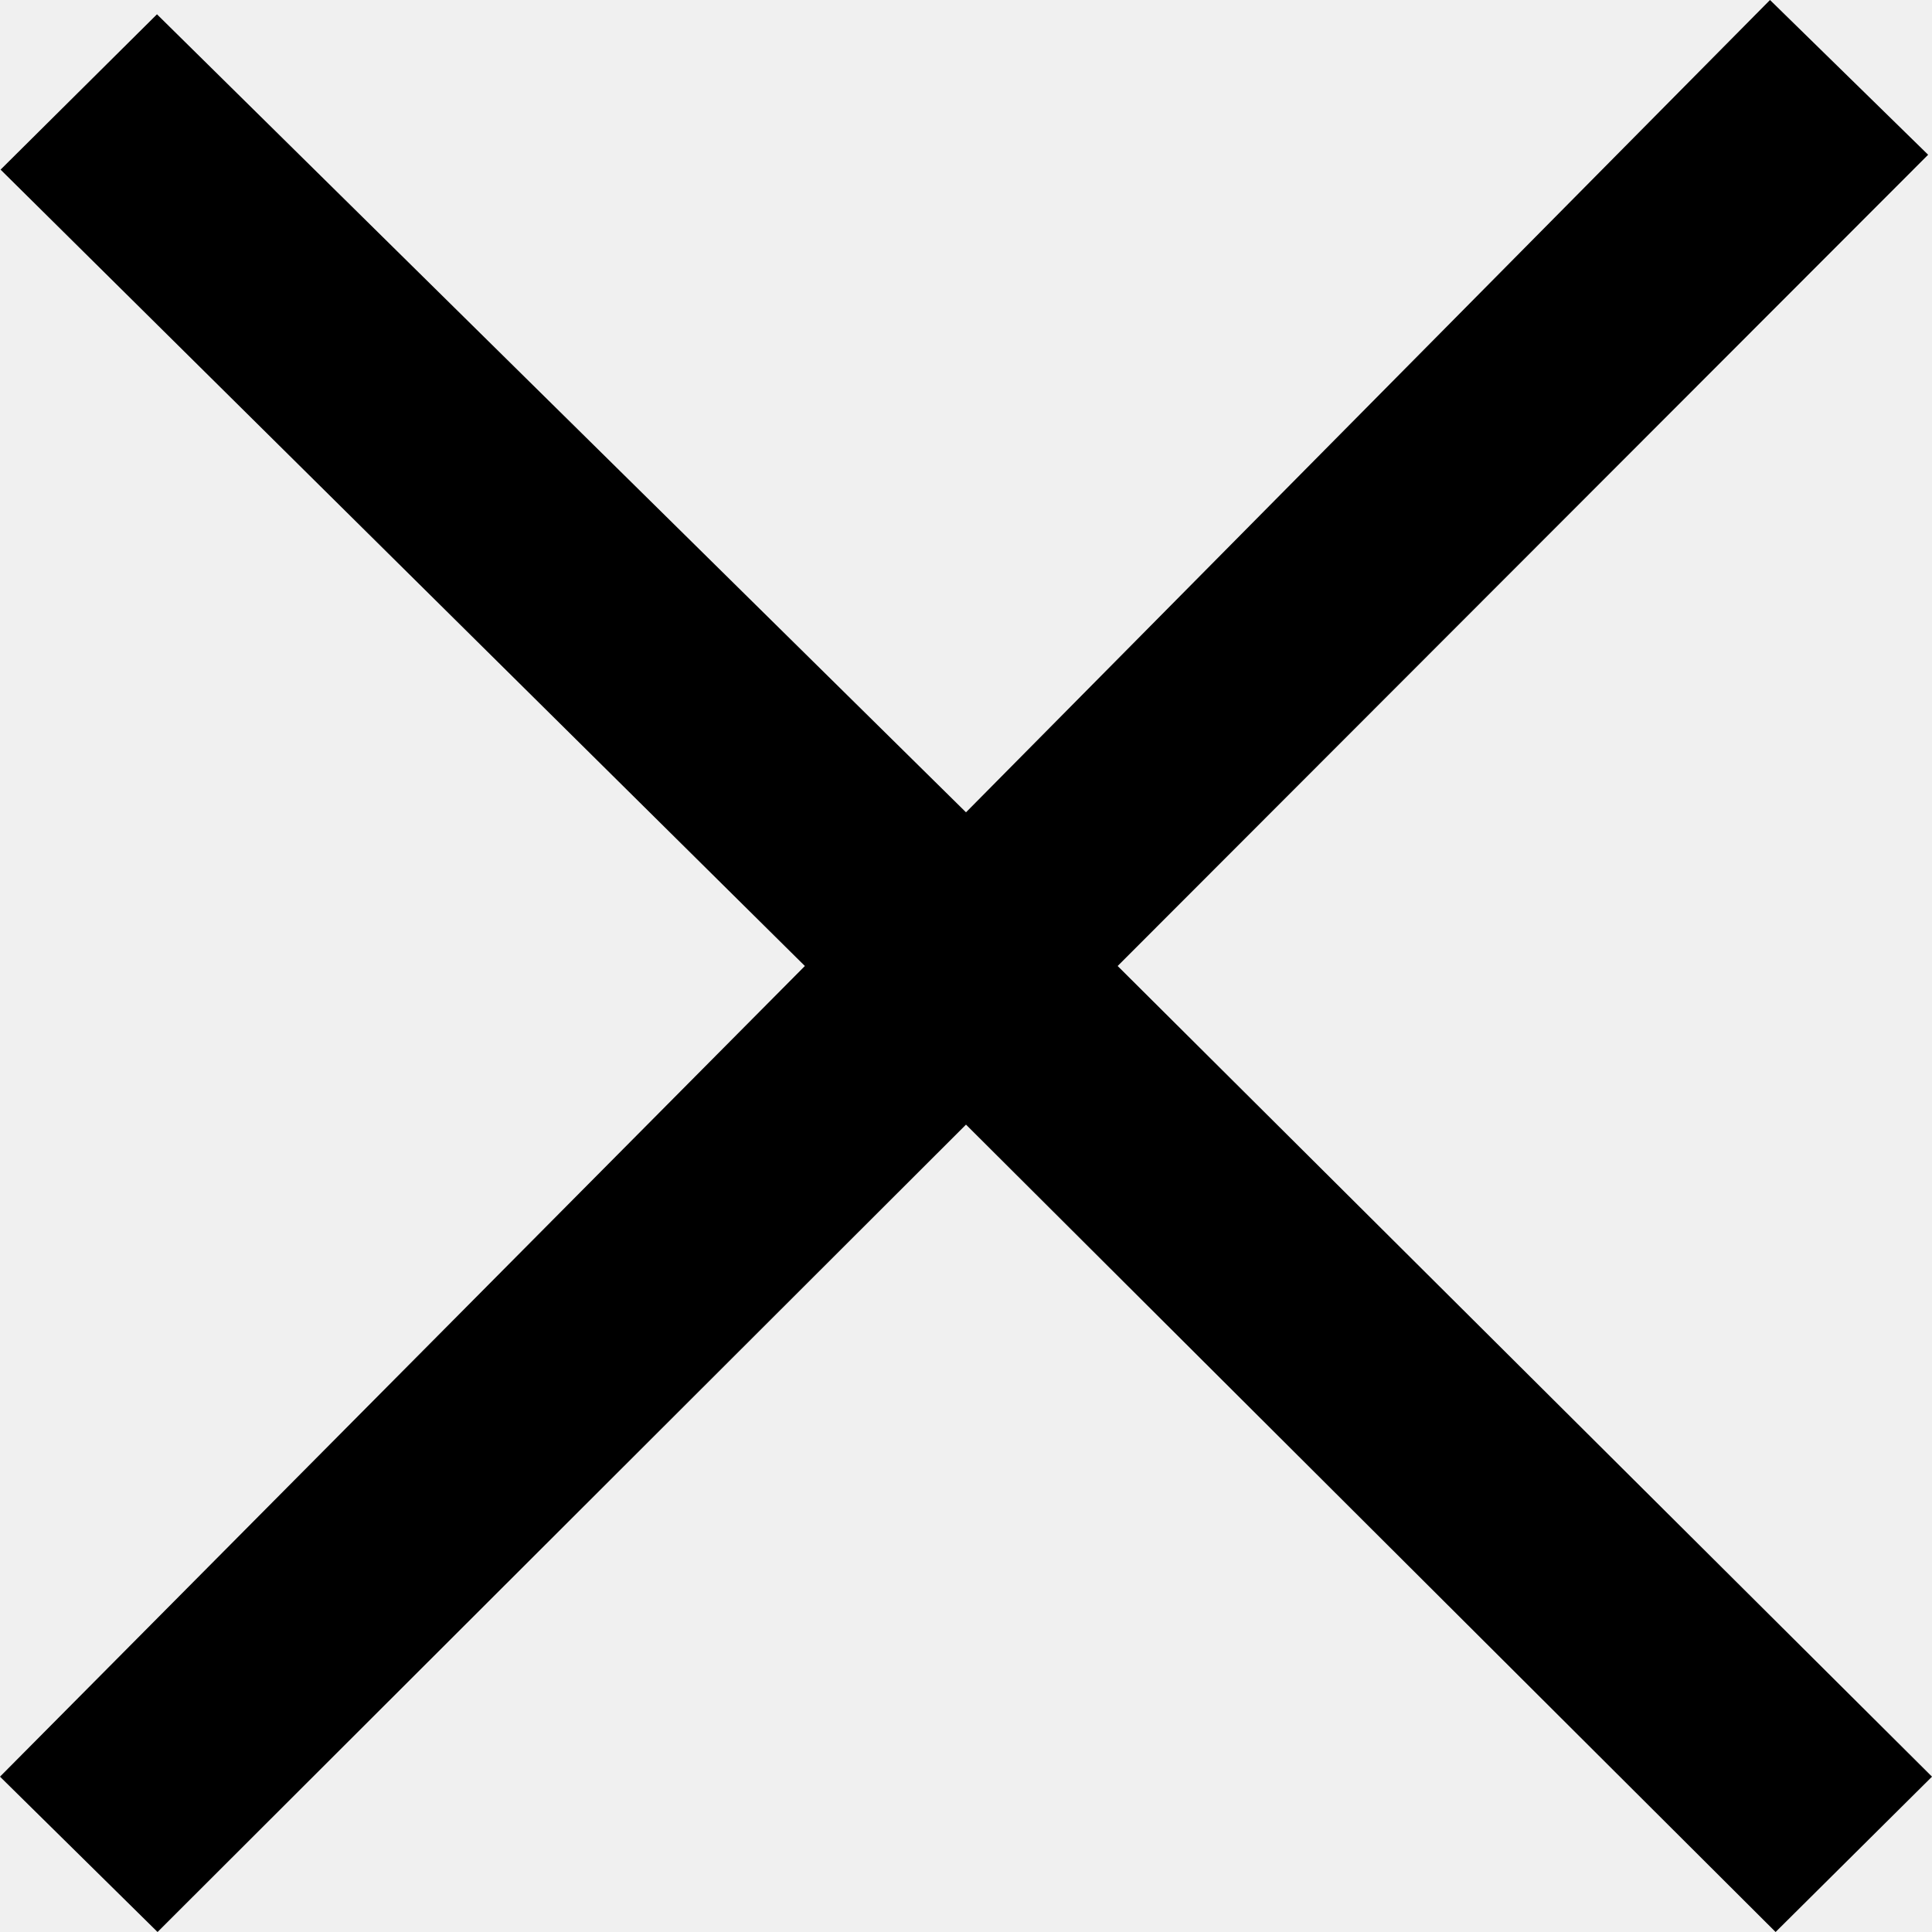
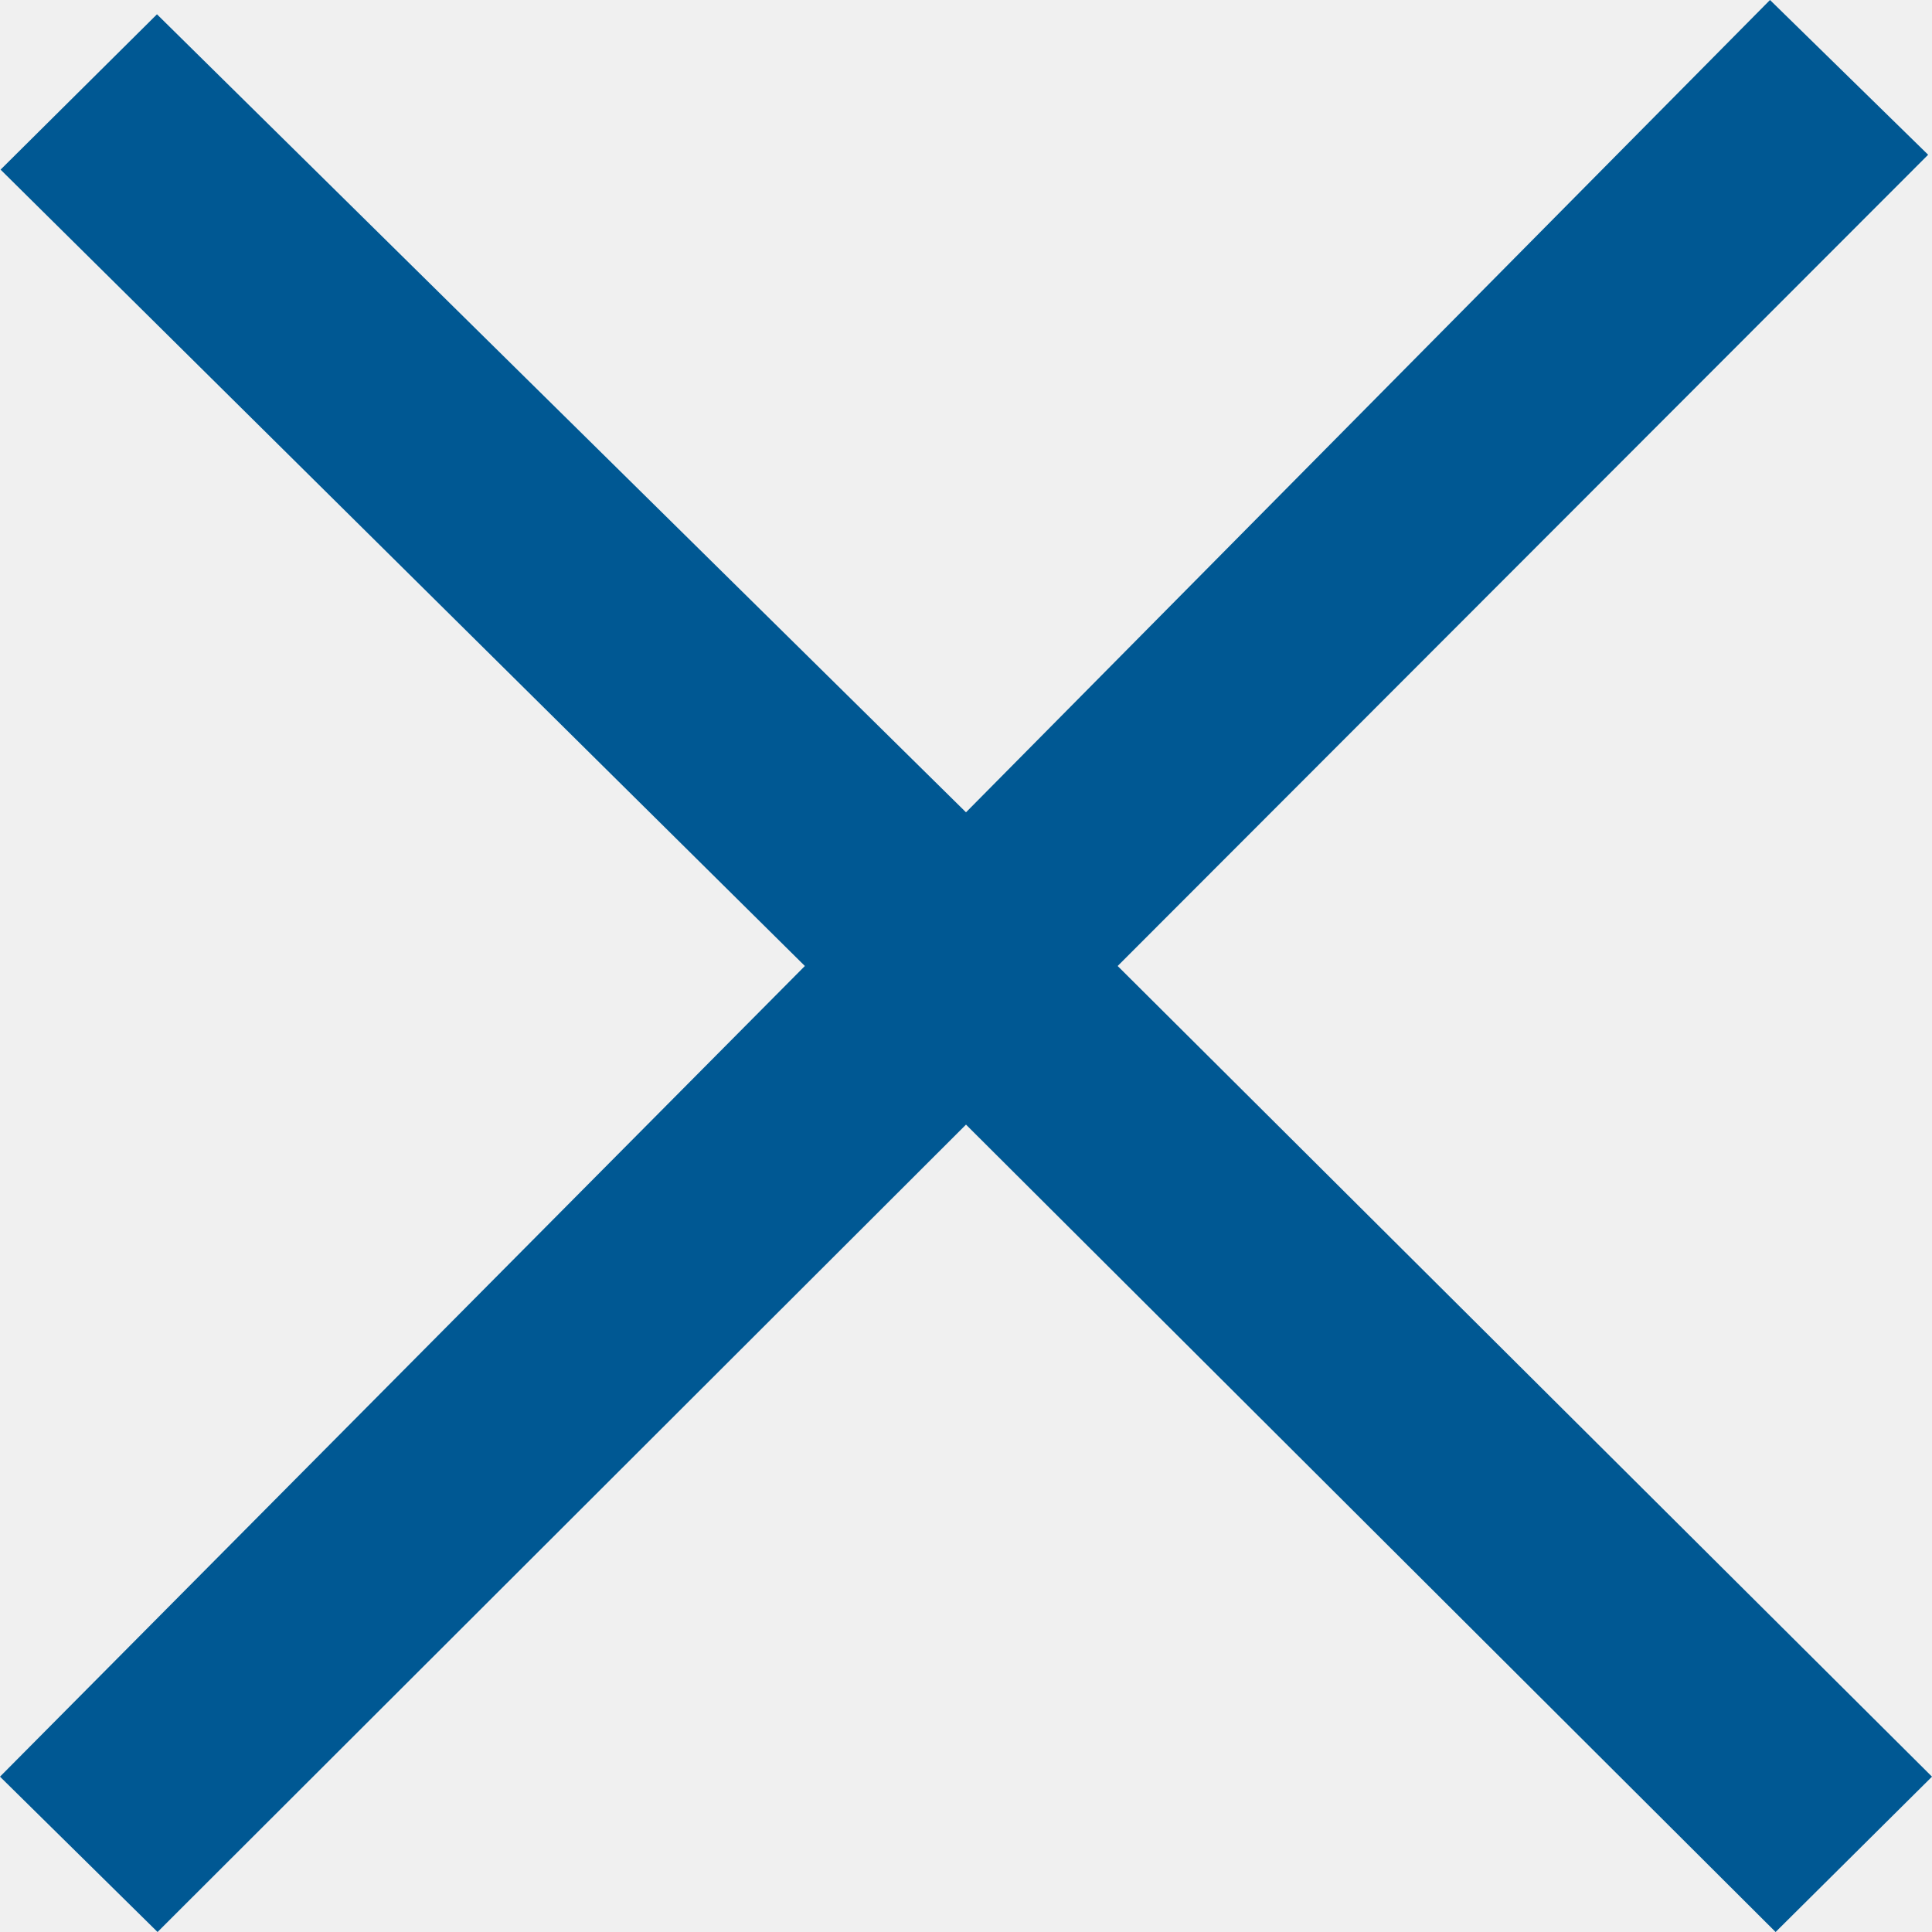
<svg xmlns="http://www.w3.org/2000/svg" width="20" height="20" viewBox="0 0 20 20" fill="none">
  <g clip-path="url(#clip0_4995_6653)">
-     <path d="M20 18.392L11.57 10L19.96 1.602L18.323 0L10 8.409L1.625 0.148L0.006 1.756L8.332 10L0 18.392L1.631 20L10 11.642L18.381 20L20 18.392Z" fill="black" />
+     <path d="M20 18.392L11.57 10L19.96 1.602L18.323 0L10 8.409L1.625 0.148L0.006 1.756L8.332 10L0 18.392L1.631 20L10 11.642L18.381 20L20 18.392Z" fill="#005893" />
  </g>
  <defs>
    <clipPath id="clip0_4995_6653">
      <rect width="20" height="20" fill="white" />
    </clipPath>
  </defs>
</svg>
